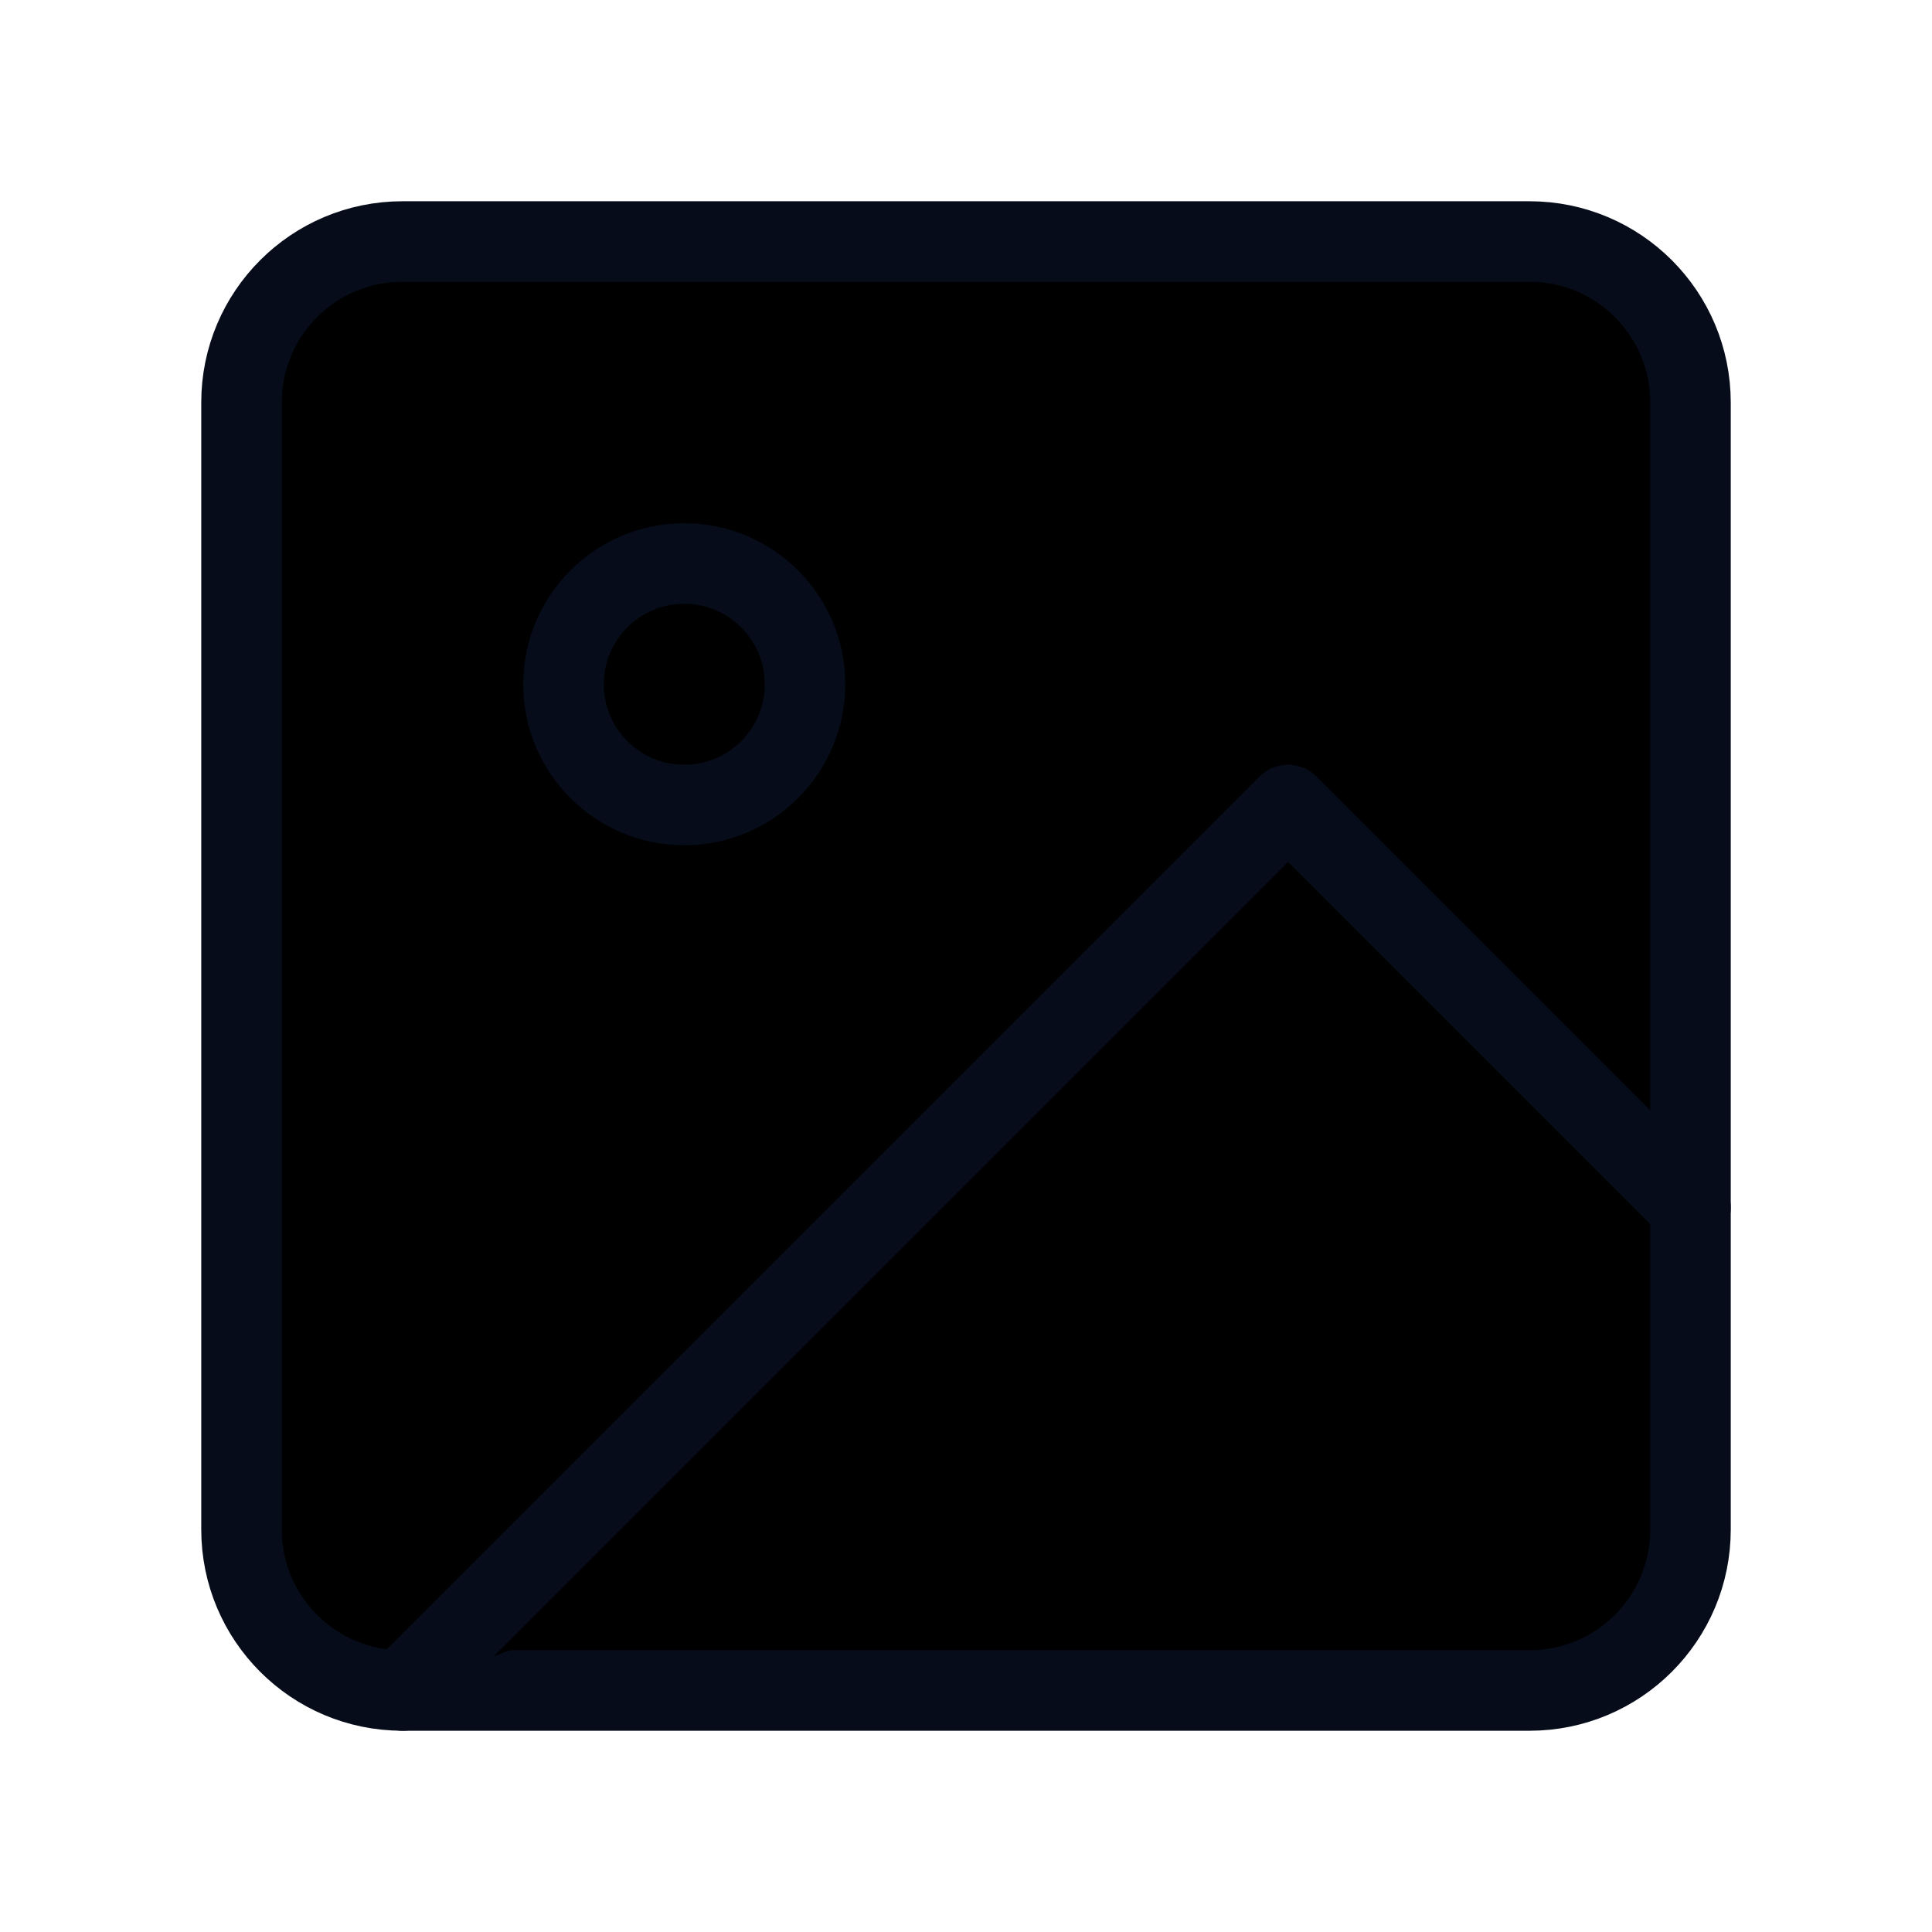
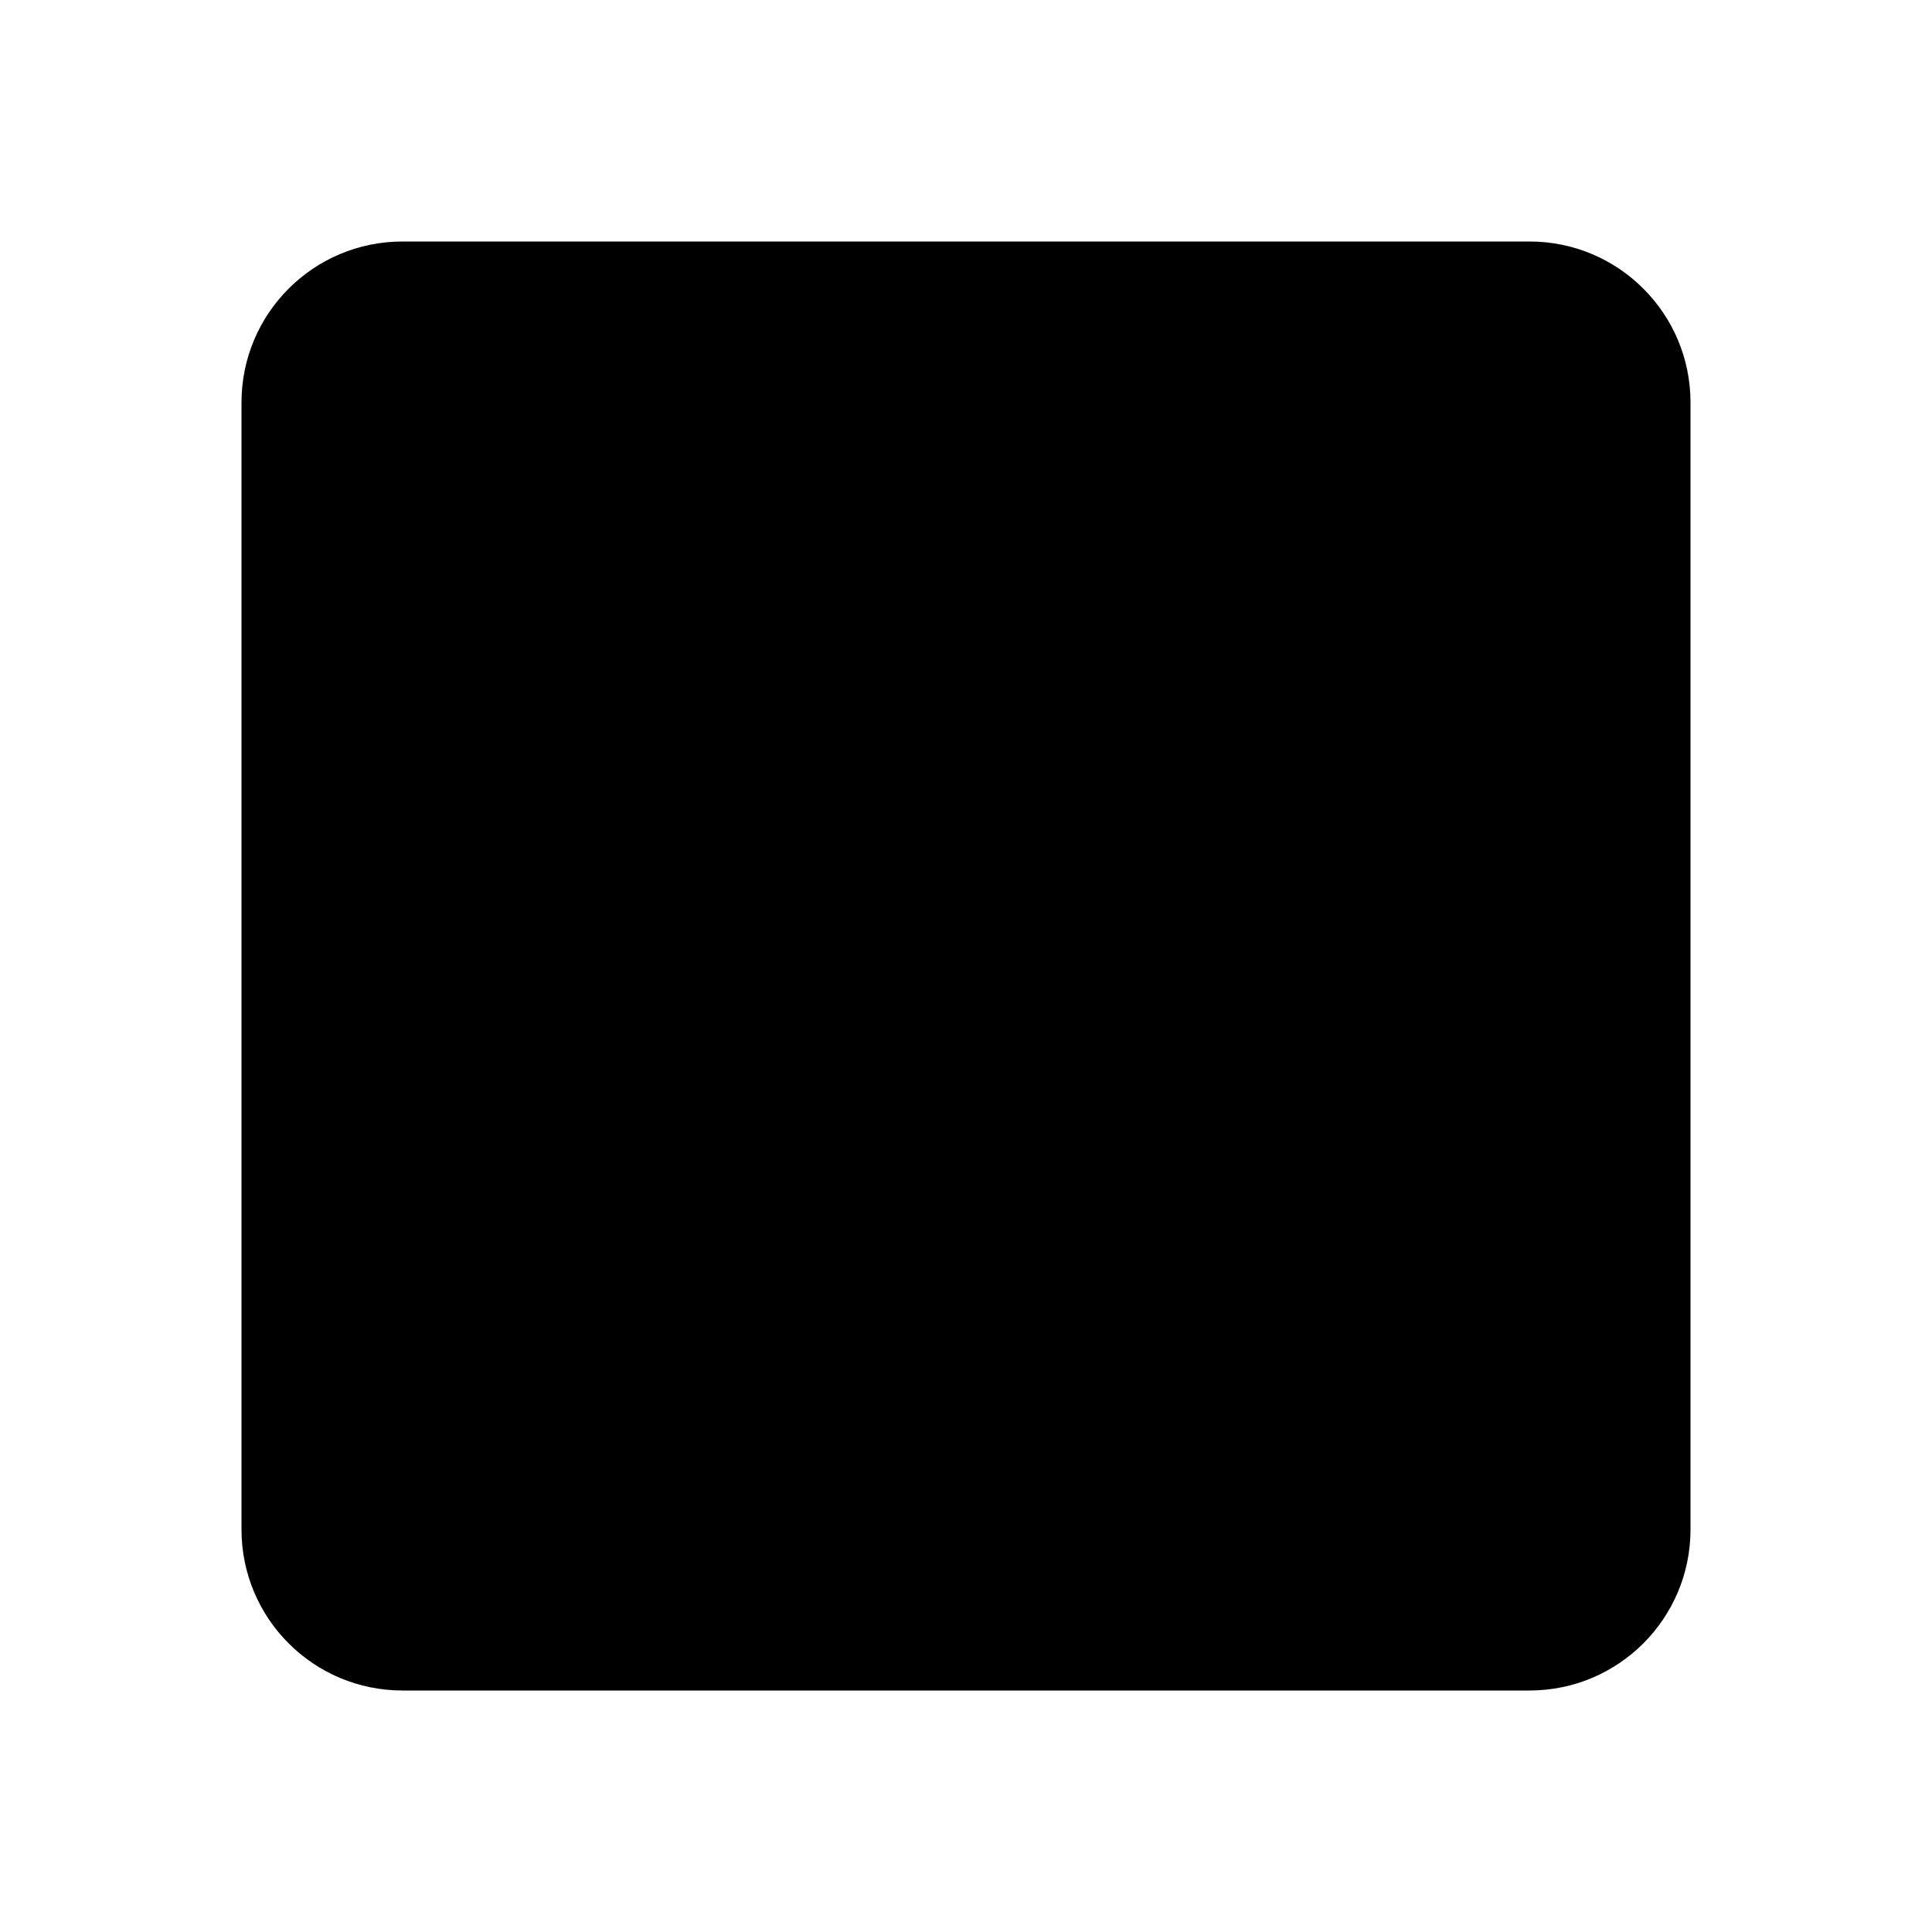
<svg xmlns="http://www.w3.org/2000/svg" width="24" height="24" viewBox="0 0 24 24">
-   <path d="M19 3H5C3.895 3 3 3.895 3 5V19C3 20.105 3.895 21 5 21H19C20.105 21 21 20.105 21 19V5C21 3.895 20.105 3 19 3Z" stroke="#060C1A" stroke-linecap="round" stroke-linejoin="round" />
-   <path d="M8.5 10C9.328 10 10 9.328 10 8.5C10 7.672 9.328 7 8.5 7C7.672 7 7 7.672 7 8.5C7 9.328 7.672 10 8.5 10Z" stroke="#060C1A" stroke-linecap="round" stroke-linejoin="round" />
-   <path d="M21 15L16 10L5 21" stroke="#060C1A" stroke-linecap="round" stroke-linejoin="round" />
+   <path d="M19 3H5C3.895 3 3 3.895 3 5V19C3 20.105 3.895 21 5 21H19C20.105 21 21 20.105 21 19V5C21 3.895 20.105 3 19 3Z" stroke-linecap="round" stroke-linejoin="round" />
+   <path d="M8.5 10C9.328 10 10 9.328 10 8.5C10 7.672 9.328 7 8.5 7C7.672 7 7 7.672 7 8.5C7 9.328 7.672 10 8.5 10Z" stroke-linecap="round" stroke-linejoin="round" />
+   <path d="M21 15L16 10L5 21" stroke-linecap="round" stroke-linejoin="round" />
</svg>
